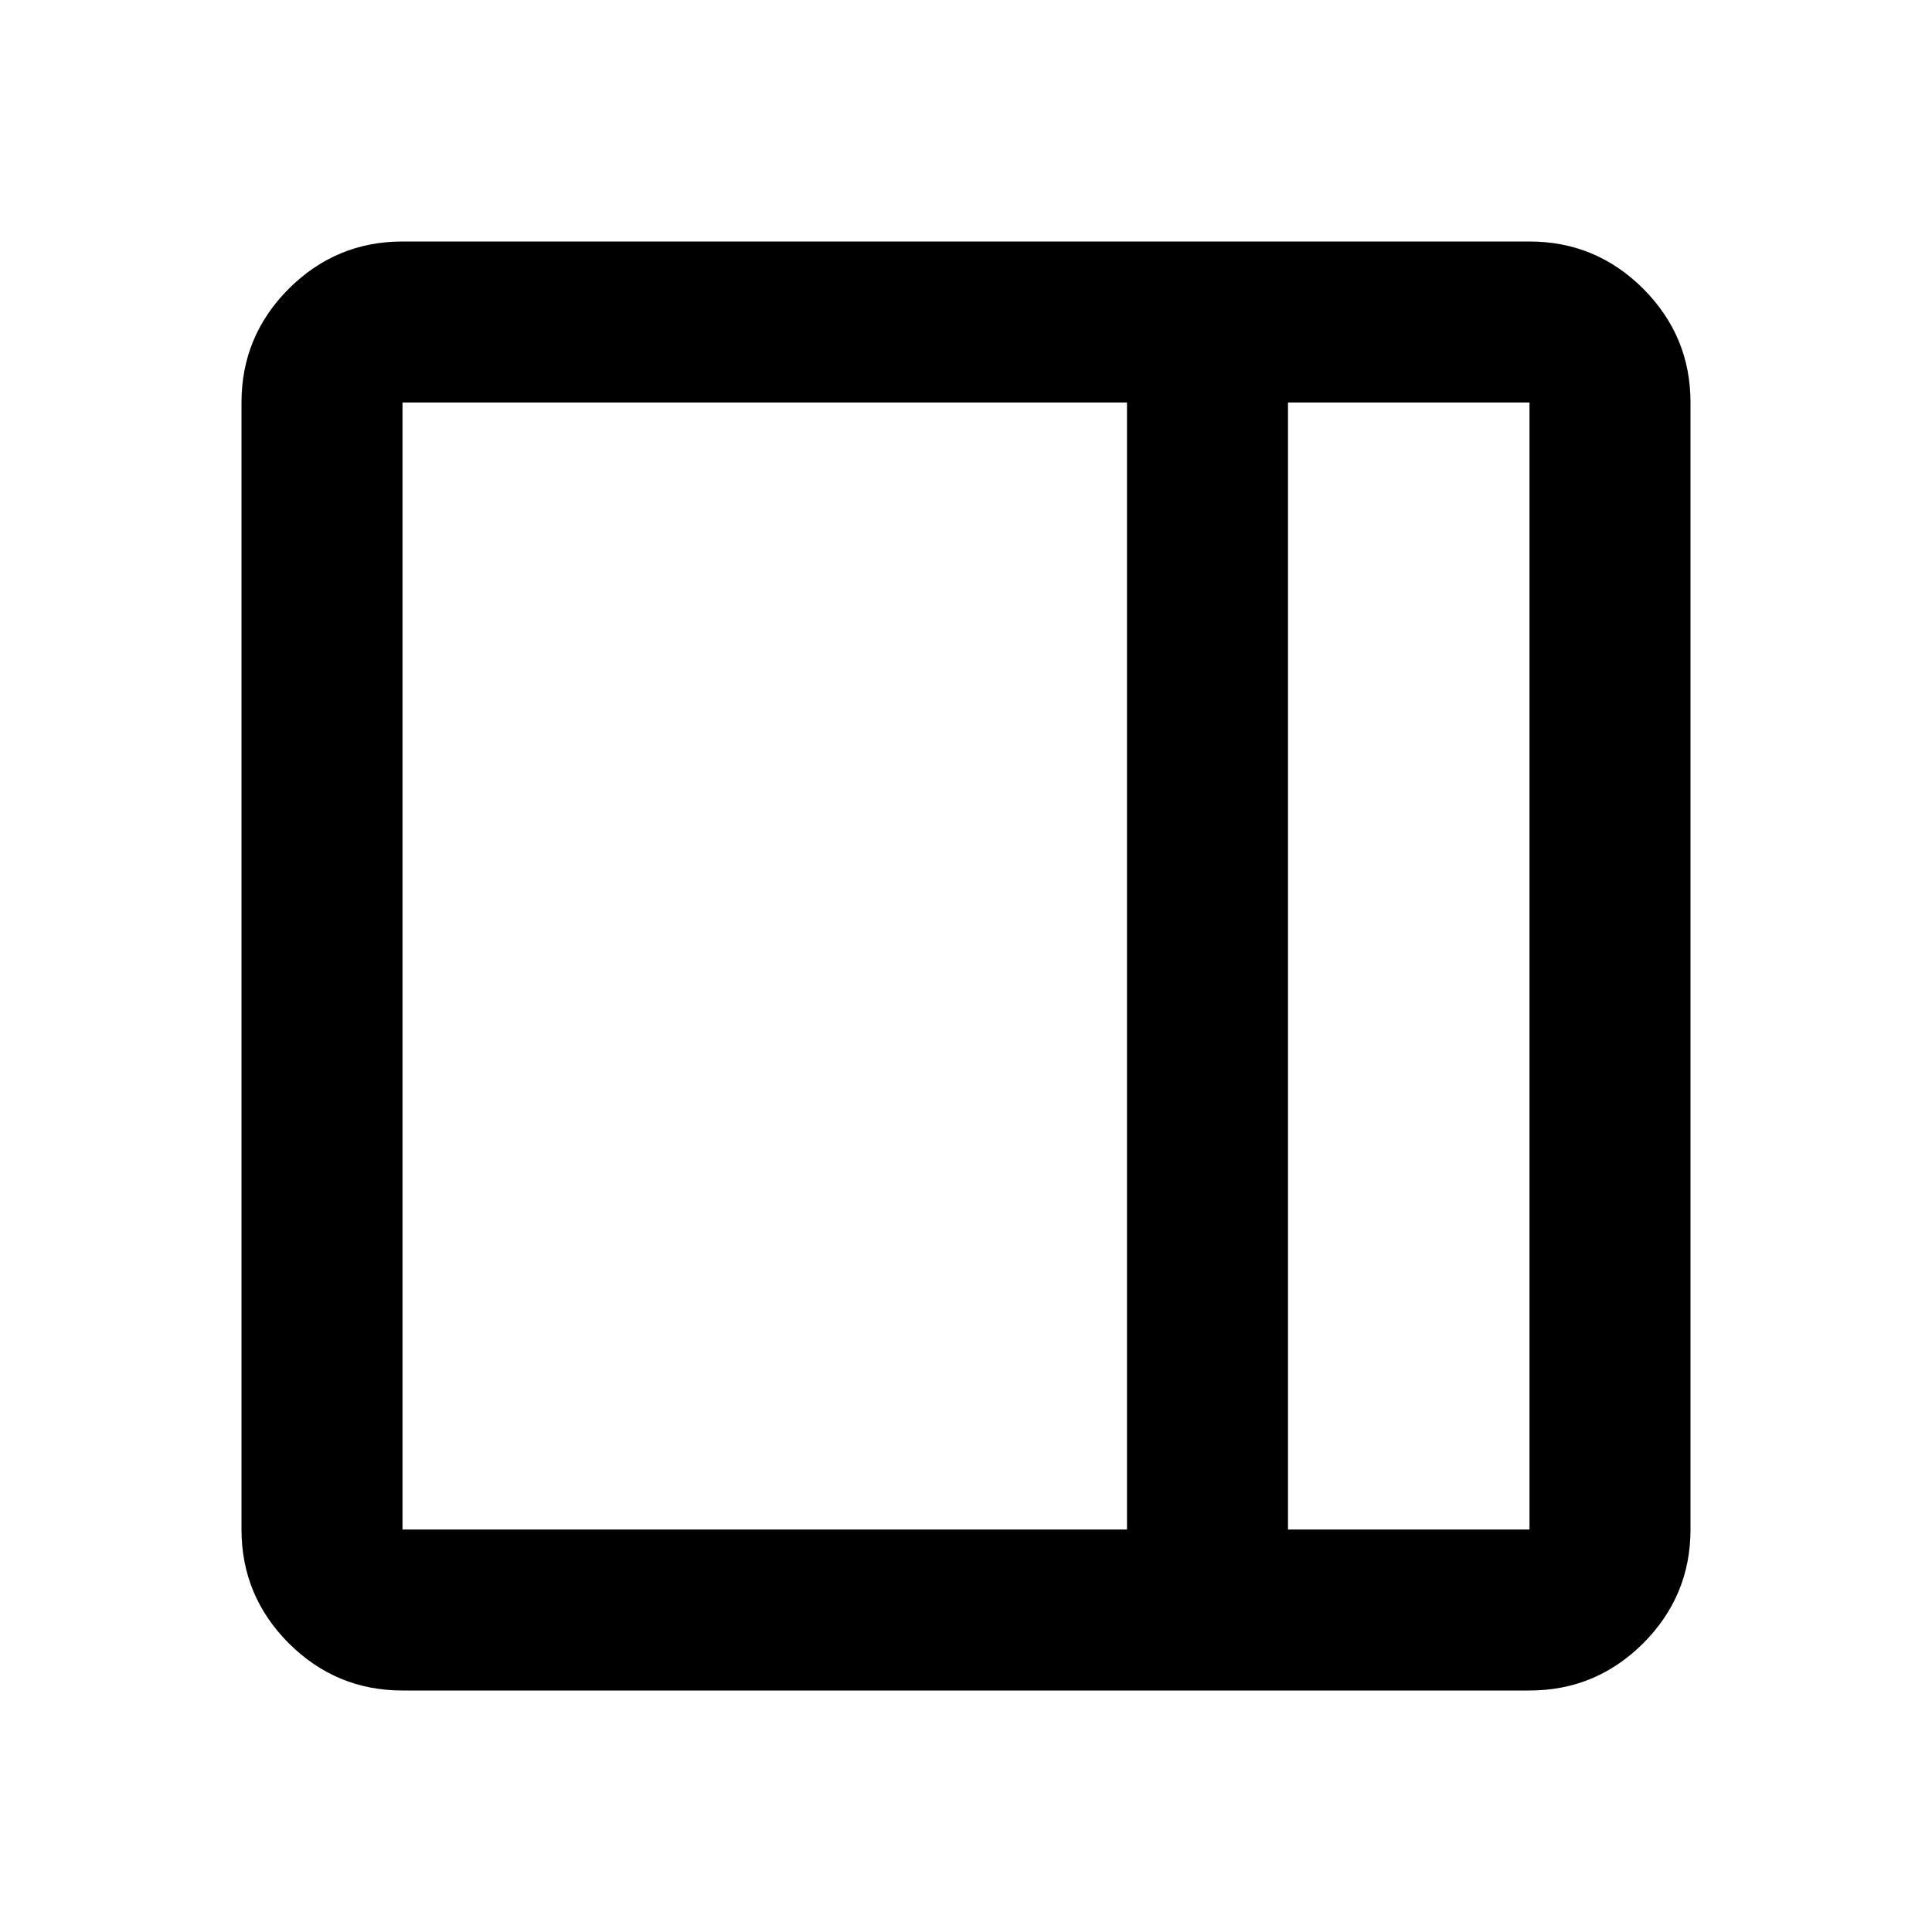
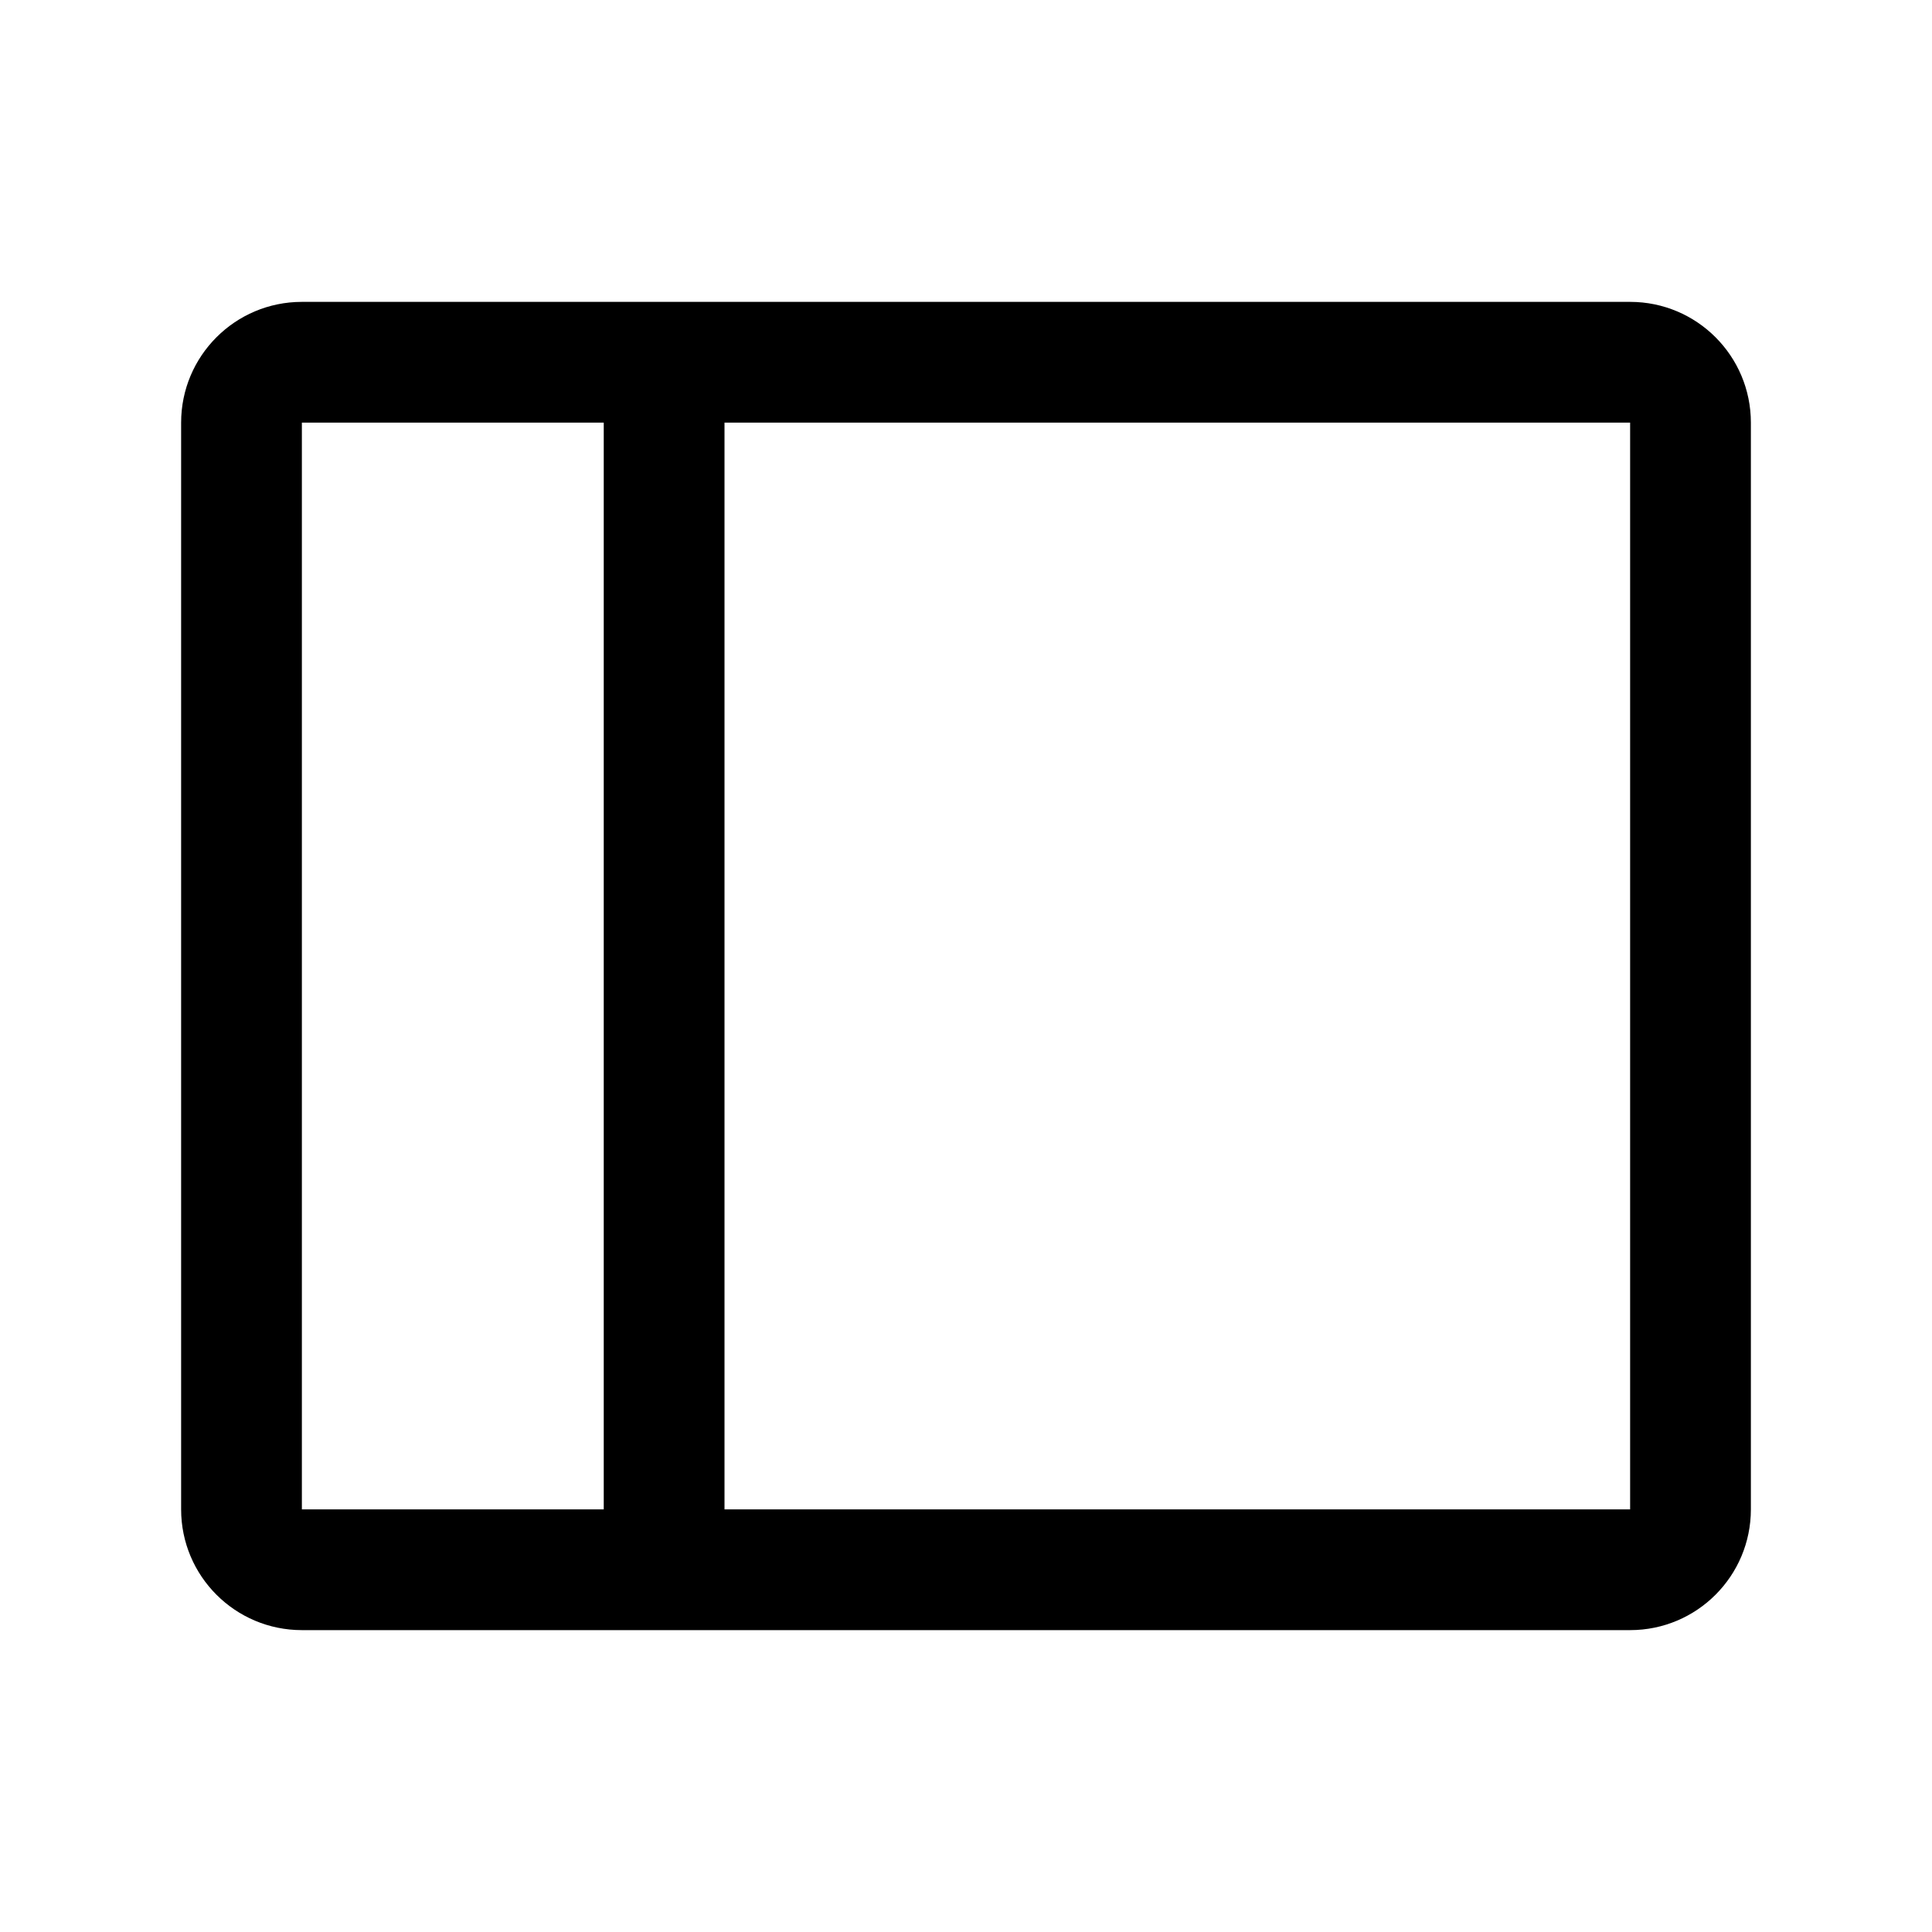
- <svg xmlns="http://www.w3.org/2000/svg" viewBox="0 0 24 24">
-   <path d="M5 21C4.45 21 3.979 20.804 3.587 20.413C3.196 20.021 3 19.55 3 19V5C3 4.45 3.196 3.979 3.587 3.587C3.979 3.196 4.45 3 5 3H19C19.55 3 20.021 3.196 20.413 3.587C20.804 3.979 21 4.45 21 5V19C21 19.55 20.804 20.021 20.413 20.413C20.021 20.804 19.55 21 19 21H5ZM16 19H19V5H16V19ZM14 19V5H5V19H14Z" />
+ <svg xmlns="http://www.w3.org/2000/svg" viewBox="0 0 24 24" fill="currentColor">
+   <g transform="scale(0.09375)">
+     <path d="M216,40H40A16,16,0,0,0,24,56V200a16,16,0,0,0,16,16H216a16,16,0,0,0,16-16V56A16,16,0,0,0,216,40ZM40,56H80V200H40ZM216,200H96V56H216V200Z" />
+   </g>
</svg>
